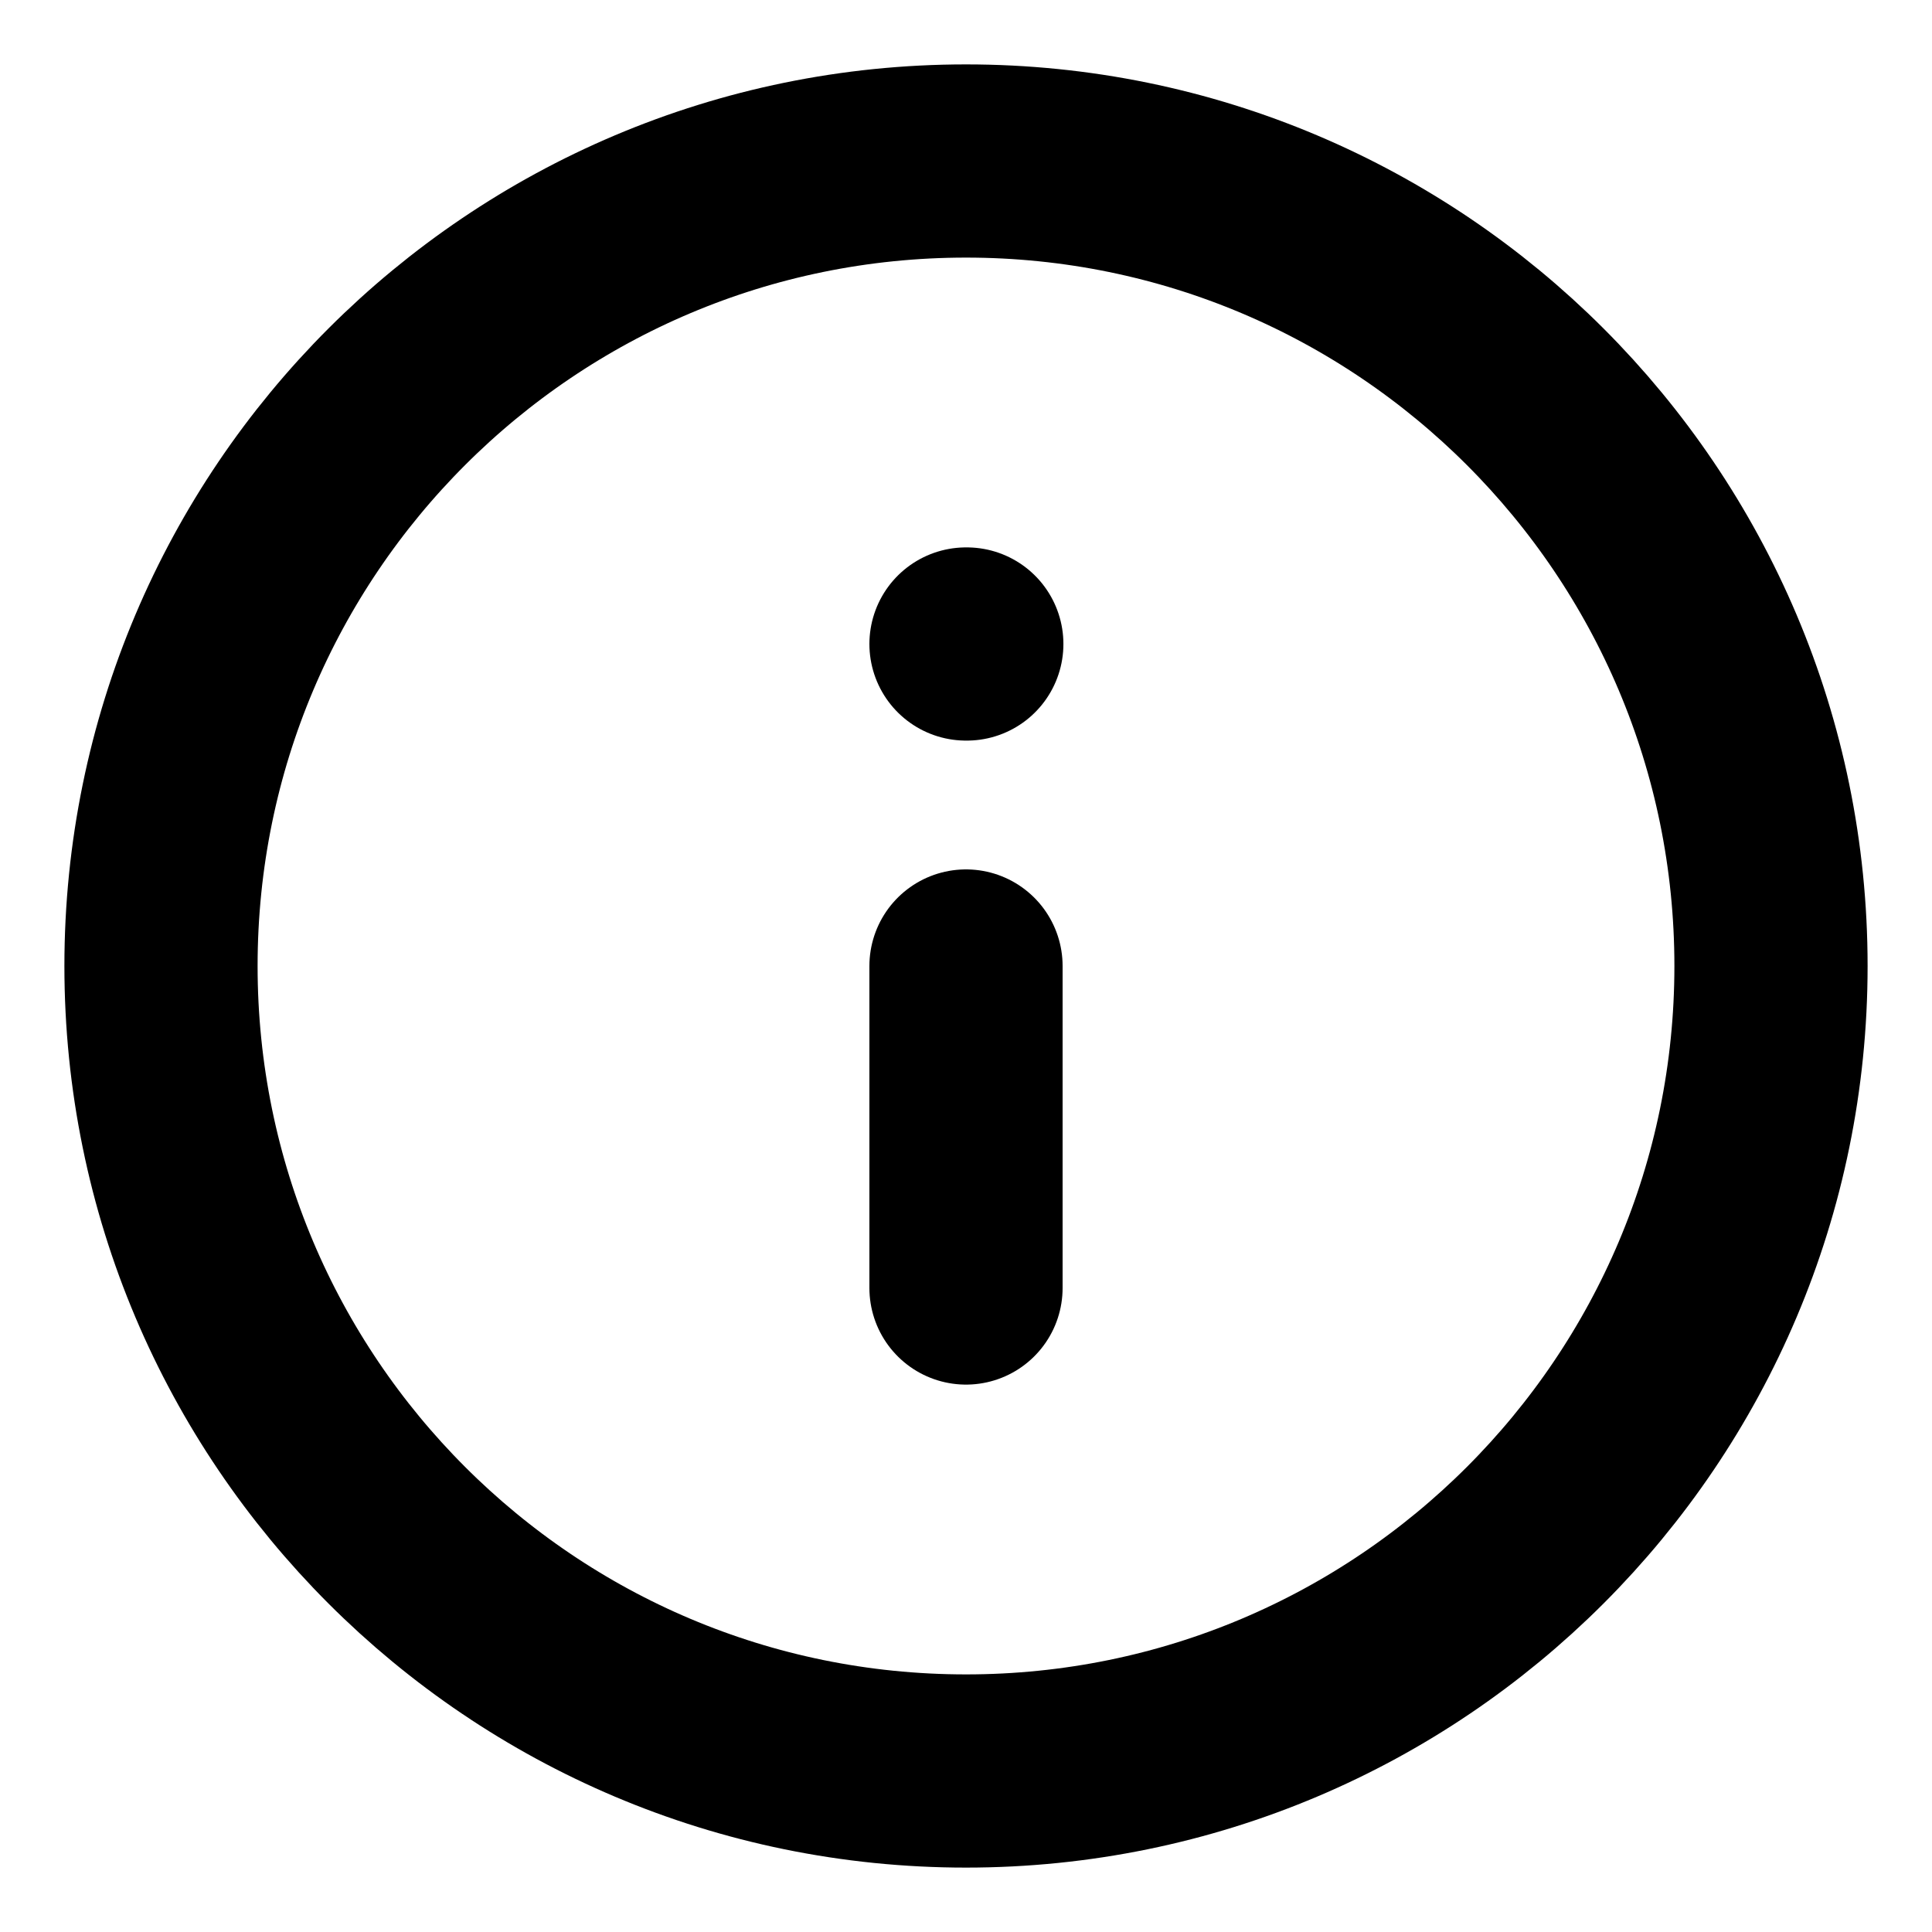
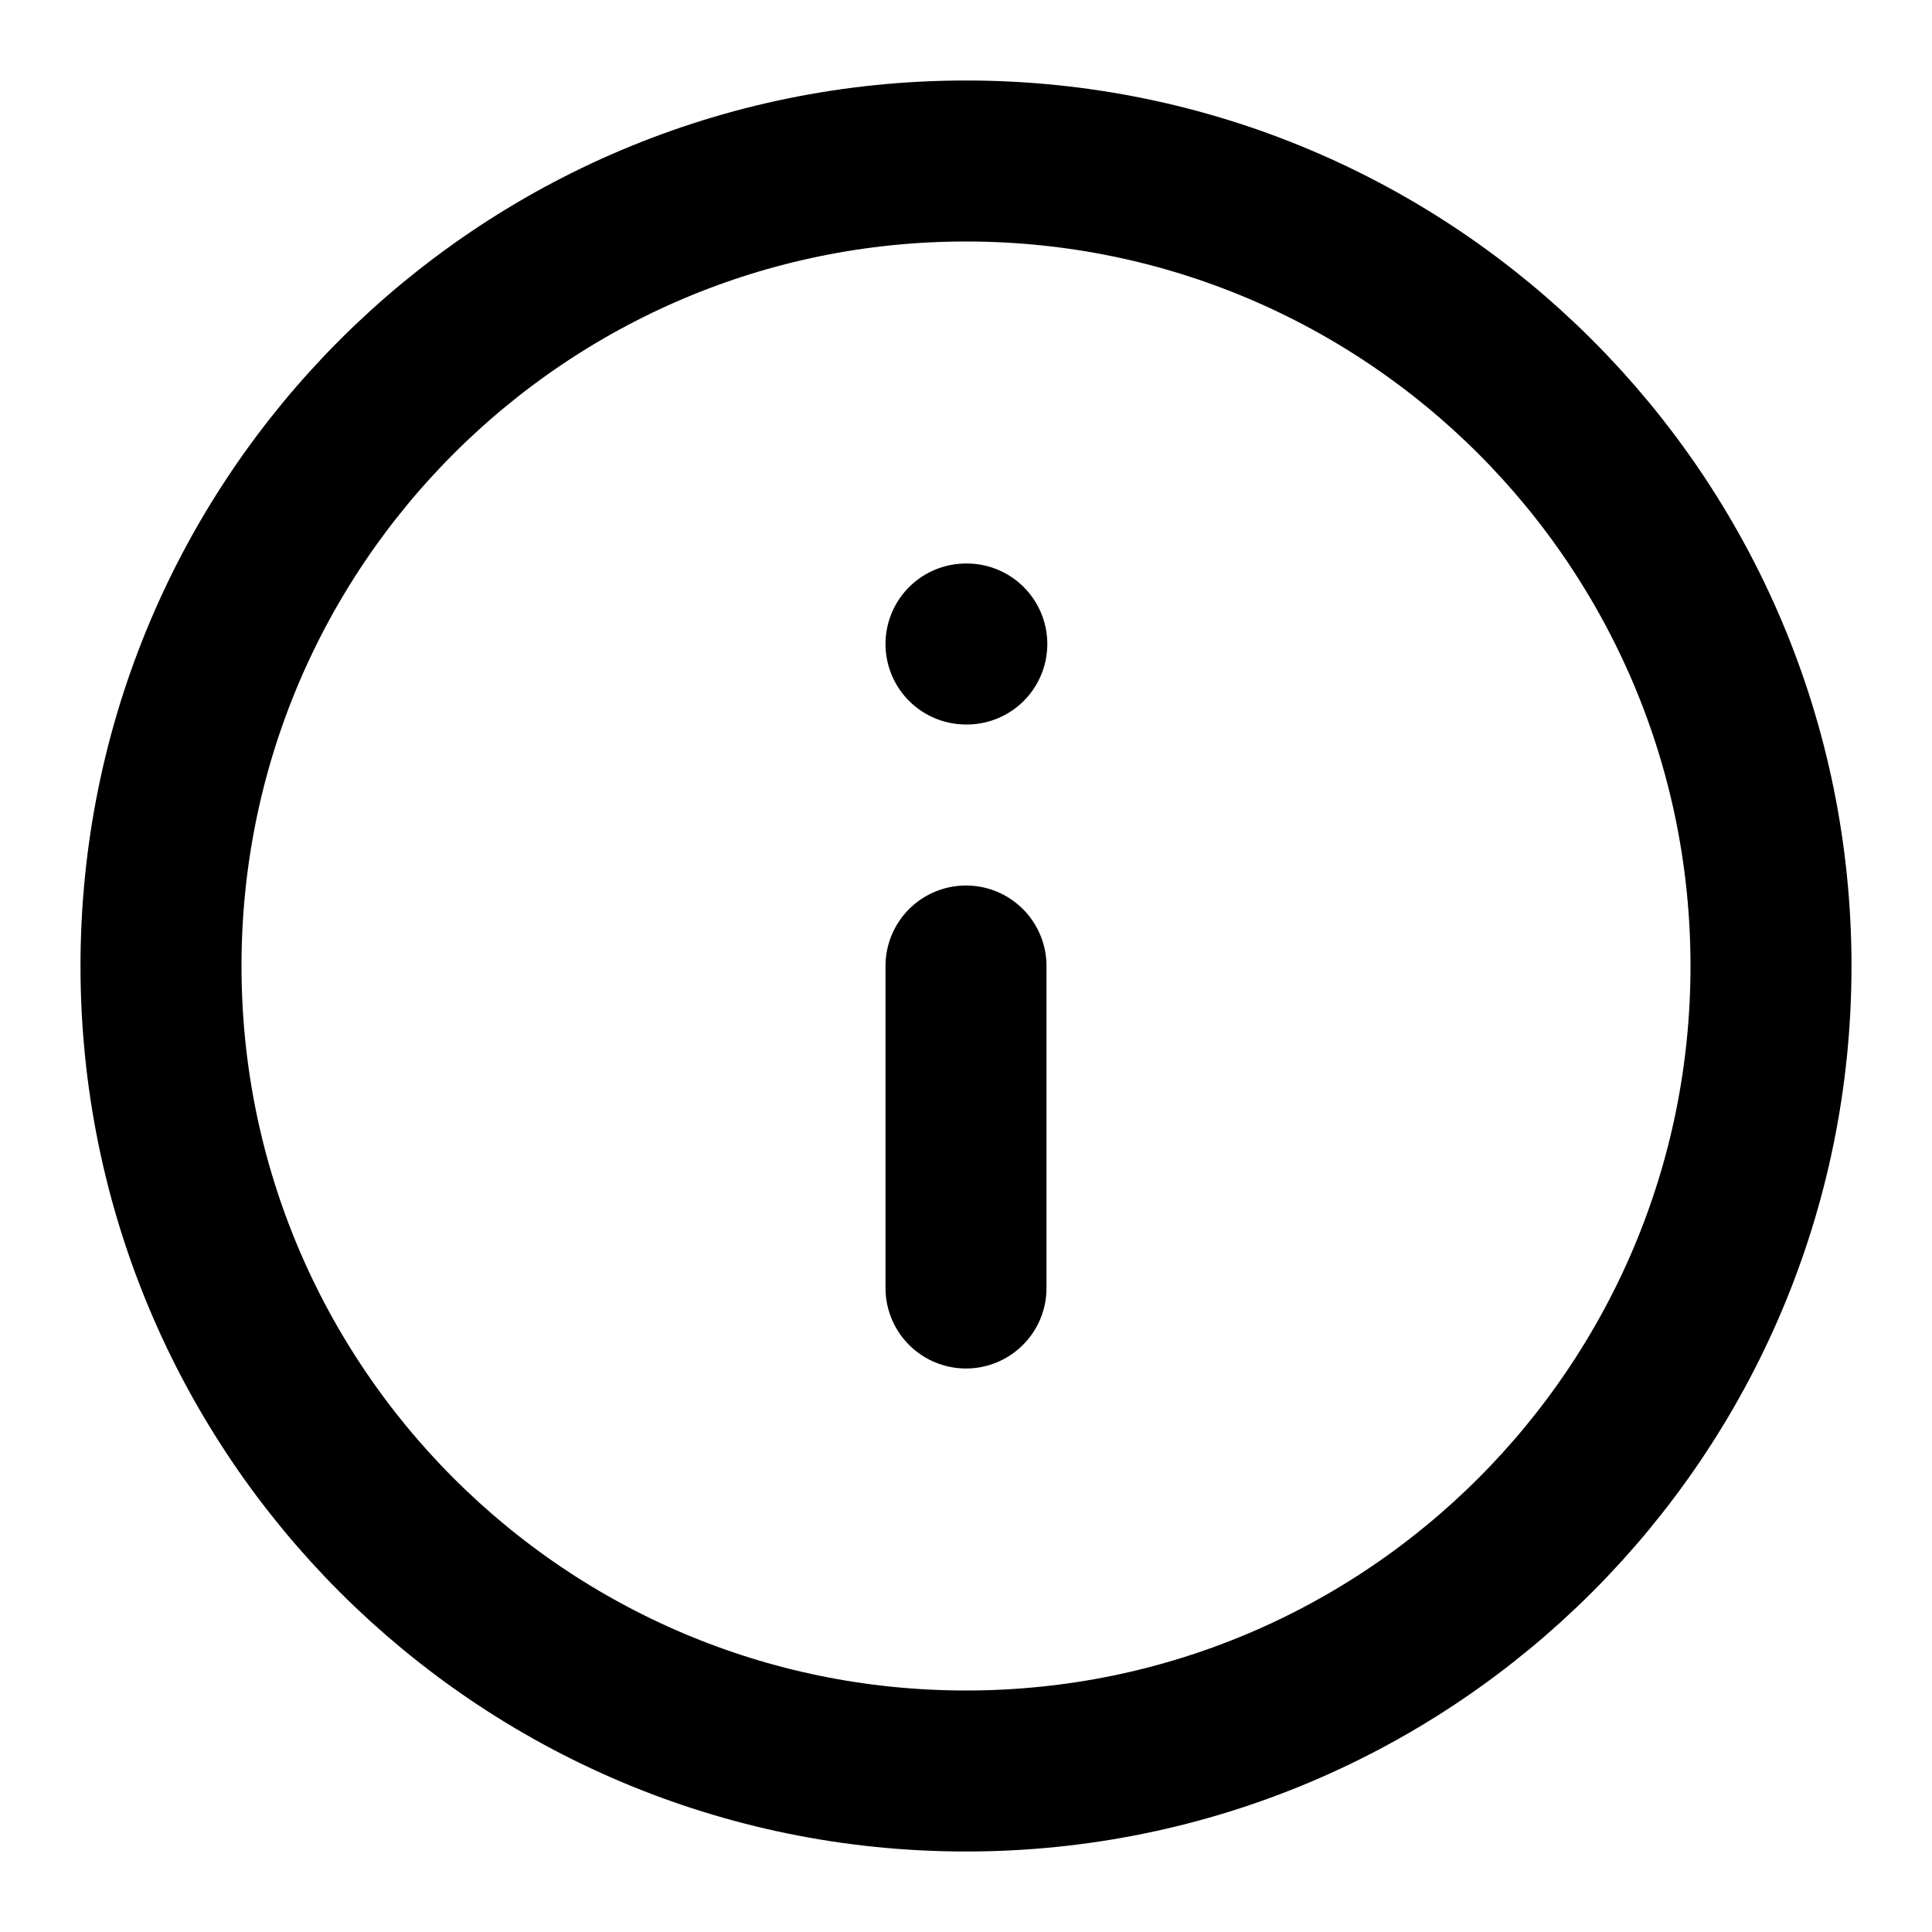
- <svg xmlns="http://www.w3.org/2000/svg" width="24" height="24" viewBox="0 0 24 24" fill="none" stroke="currentColor" stroke-width="2.4" stroke-linecap="round" stroke-linejoin="round">
+ <svg xmlns="http://www.w3.org/2000/svg" width="24" height="24" viewBox="0 0 24 24" fill="none" stroke="currentColor" stroke-width="2" stroke-linecap="round" stroke-linejoin="round">
  <circle cx="12" cy="12" r="10" />
  <path d="M12 16v-4" />
  <path d="M12 8h.01" />
</svg>
